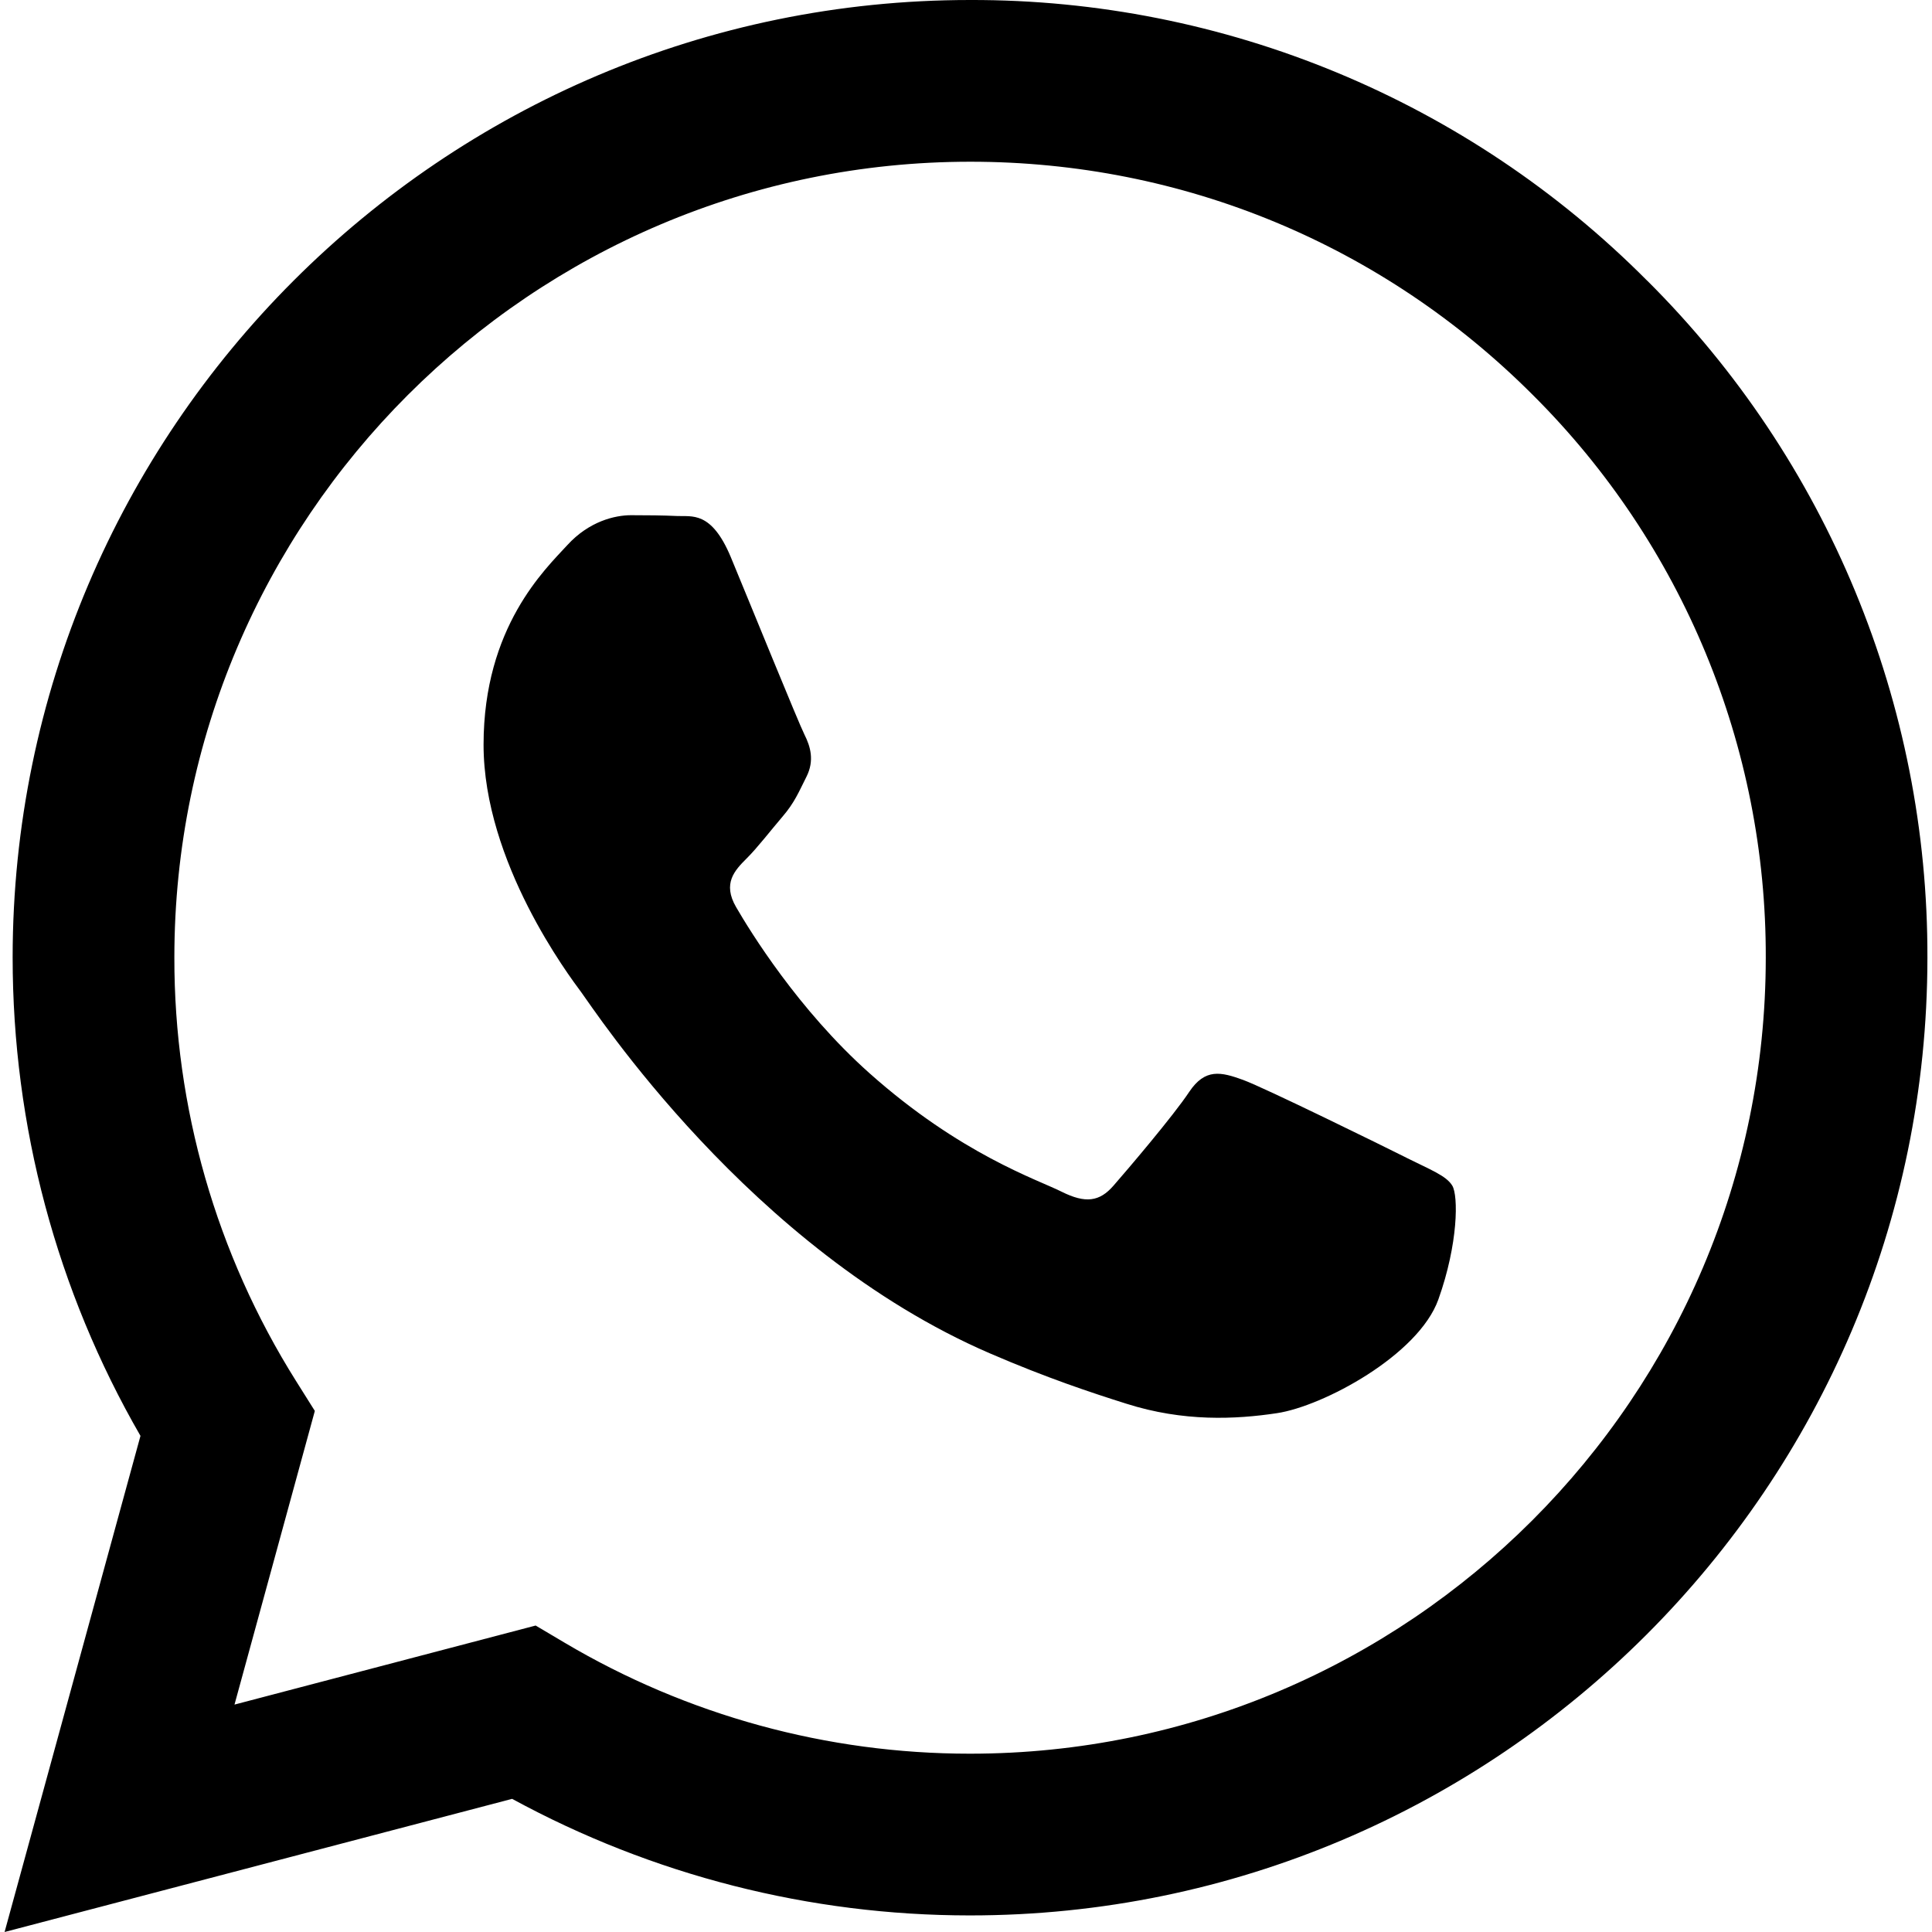
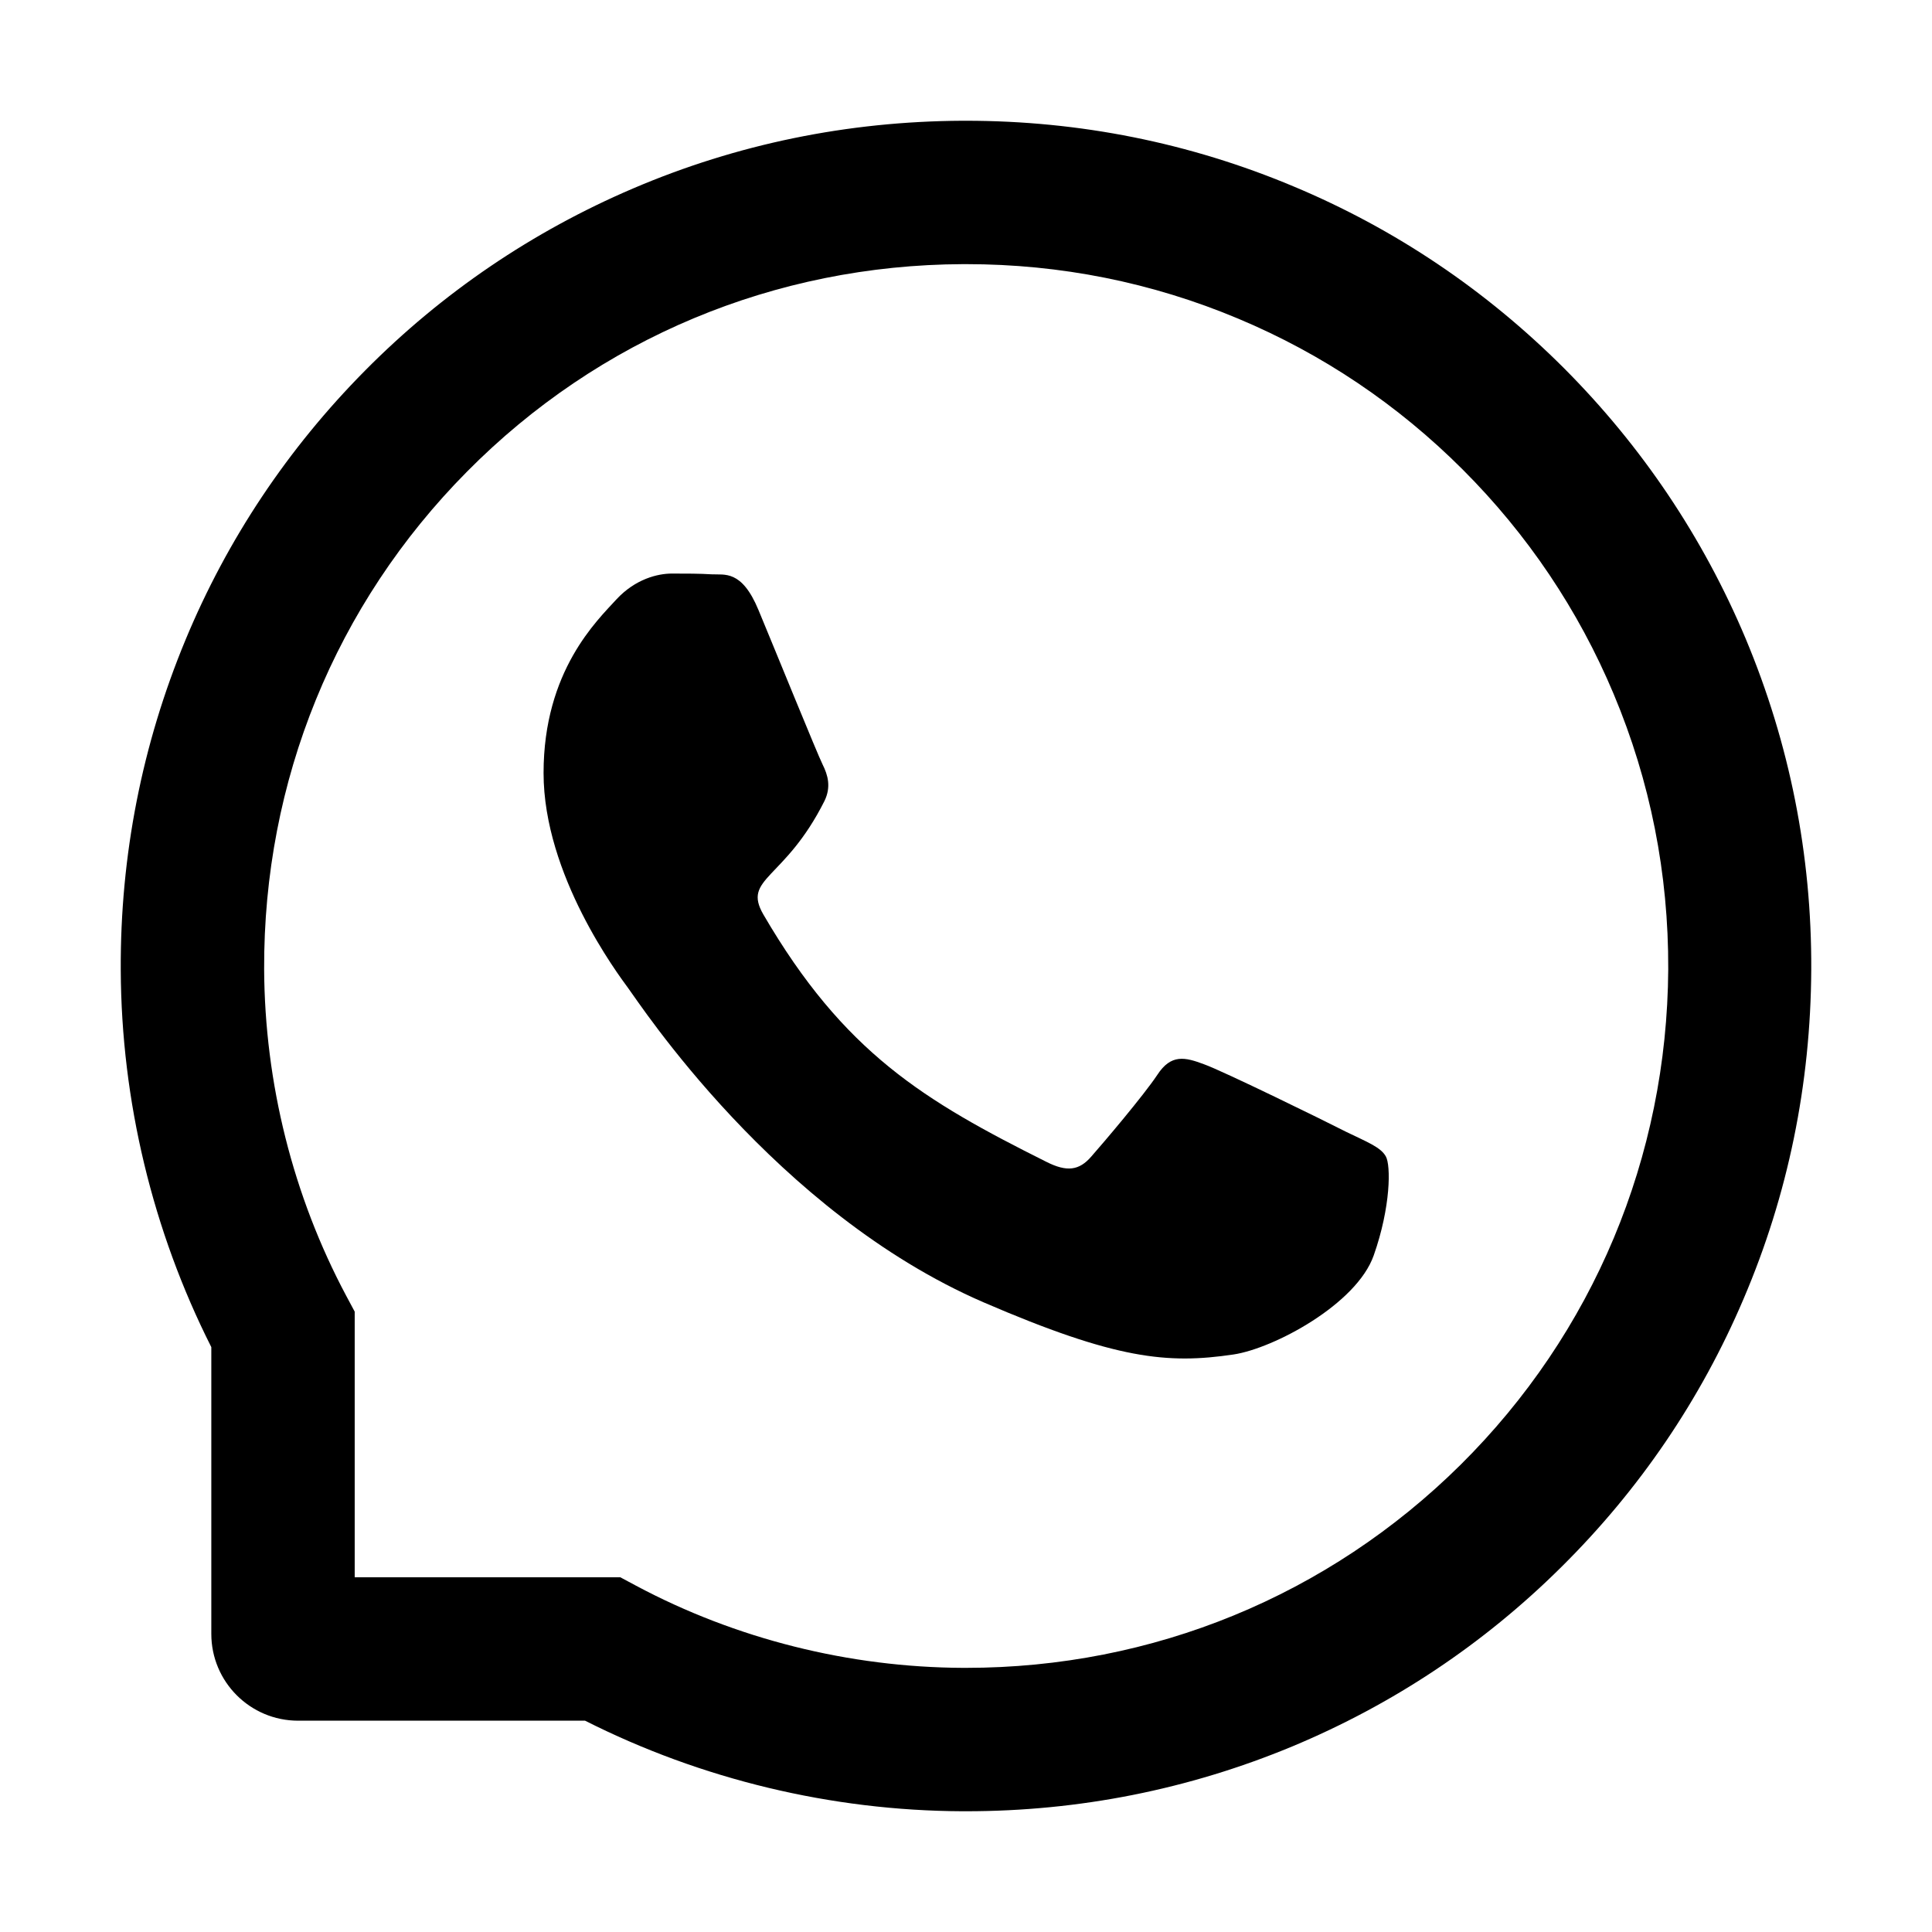
- <svg xmlns="http://www.w3.org/2000/svg" width="24" height="24" viewBox="0 0 24 24" fill="none">
-   <path d="M17.472 14.382c-.297-.149-1.758-.867-2.03-.967-.273-.099-.471-.148-.67.15-.197.297-.767.966-.94 1.164-.173.199-.347.223-.644.075-.297-.15-1.255-.463-2.39-1.475-.883-.788-1.48-1.761-1.653-2.059-.173-.297-.018-.458.13-.606.134-.133.298-.347.446-.52.149-.174.198-.298.298-.497.099-.198.05-.371-.025-.52-.075-.149-.669-1.612-.916-2.207-.242-.579-.487-.5-.669-.51-.173-.008-.371-.01-.57-.01-.198 0-.52.074-.792.372-.272.297-1.04 1.016-1.04 2.479 0 1.462 1.065 2.875 1.213 3.074.149.198 2.096 3.2 5.077 4.487.709.306 1.262.489 1.694.625.712.227 1.36.195 1.871.118.571-.085 1.758-.719 2.006-1.413.248-.694.248-1.289.173-1.413-.074-.124-.272-.198-.57-.347m-5.421 7.403h-.004a9.87 9.87 0 01-5.031-1.378l-.361-.214-3.741.982.998-3.648-.235-.374a9.86 9.86 0 01-1.51-5.26c.001-5.45 4.436-9.884 9.888-9.884 2.64 0 5.122 1.03 6.988 2.898a9.825 9.825 0 012.893 6.994c-.003 5.45-4.437 9.884-9.885 9.884m8.413-18.297A11.815 11.815 0 0012.05 0C5.495 0 .16 5.335.157 11.892c0 2.096.547 4.142 1.588 5.945L.057 24l6.305-1.654a11.882 11.882 0 005.683 1.448h.005c6.554 0 11.89-5.335 11.893-11.893A11.821 11.821 0 0020.464 3.488" fill="currentColor" />
+ <svg xmlns="http://www.w3.org/2000/svg" width="200" height="200" viewBox="0 0 1024 1024">
+   <path fill="currentColor" d="M713.5 599.9c-10.9-5.6-65.2-32.2-75.3-35.8c-10.1-3.8-17.5-5.6-24.8 5.6c-7.4 11.1-28.4 35.8-35 43.3c-6.4 7.4-12.9 8.3-23.8 2.8c-64.8-32.4-107.3-57.8-150-131.1c-11.3-19.5 11.3-18.1 32.4-60.2c3.6-7.4 1.8-13.7-1-19.3c-2.8-5.6-24.8-59.8-34-81.9c-8.9-21.5-18.1-18.5-24.8-18.9c-6.4-.4-13.7-.4-21.1-.4c-7.4 0-19.3 2.8-29.4 13.7c-10.1 11.1-38.6 37.8-38.6 92s39.5 106.7 44.9 114.1c5.6 7.4 77.7 118.6 188.4 166.5c70 30.2 97.4 32.8 132.4 27.6c21.3-3.2 65.2-26.6 74.3-52.5c9.1-25.8 9.1-47.9 6.4-52.5c-2.7-4.9-10.1-7.7-21-13z" />
+   <path fill="currentColor" d="M925.2 338.4c-22.6-53.7-55-101.9-96.3-143.3c-41.3-41.3-89.5-73.8-143.3-96.3C630.6 75.7 572.2 64 512 64h-2c-60.6.3-119.3 12.3-174.5 35.9c-53.3 22.8-101.1 55.2-142 96.5c-40.9 41.3-73 89.3-95.2 142.8c-23 55.4-34.6 114.3-34.3 174.9c.3 69.4 16.9 138.3 48 199.9v152c0 25.4 20.6 46 46 46h152.1c61.6 31.1 130.5 47.7 199.9 48h2.1c59.9 0 118-11.6 172.7-34.3c53.5-22.3 101.6-54.3 142.8-95.2c41.3-40.9 73.8-88.7 96.5-142c23.6-55.2 35.6-113.9 35.9-174.5c.3-60.9-11.5-120-34.8-175.6zm-151.1 438C704 845.8 611 884 512 884h-1.7c-60.3-.3-120.2-15.3-173.1-43.5l-8.4-4.5H188V695.2l-4.5-8.4C155.3 633.9 140.3 574 140 513.7c-.4-99.7 37.7-193.3 107.6-263.8c69.8-70.5 163.1-109.5 262.8-109.9h1.7c50 0 98.5 9.7 144.2 28.9c44.6 18.7 84.6 45.6 119 80c34.3 34.3 61.3 74.4 80 119c19.4 46.2 29.1 95.2 28.9 145.8c-.6 99.6-39.7 192.9-110.1 262.7z" />
</svg>
